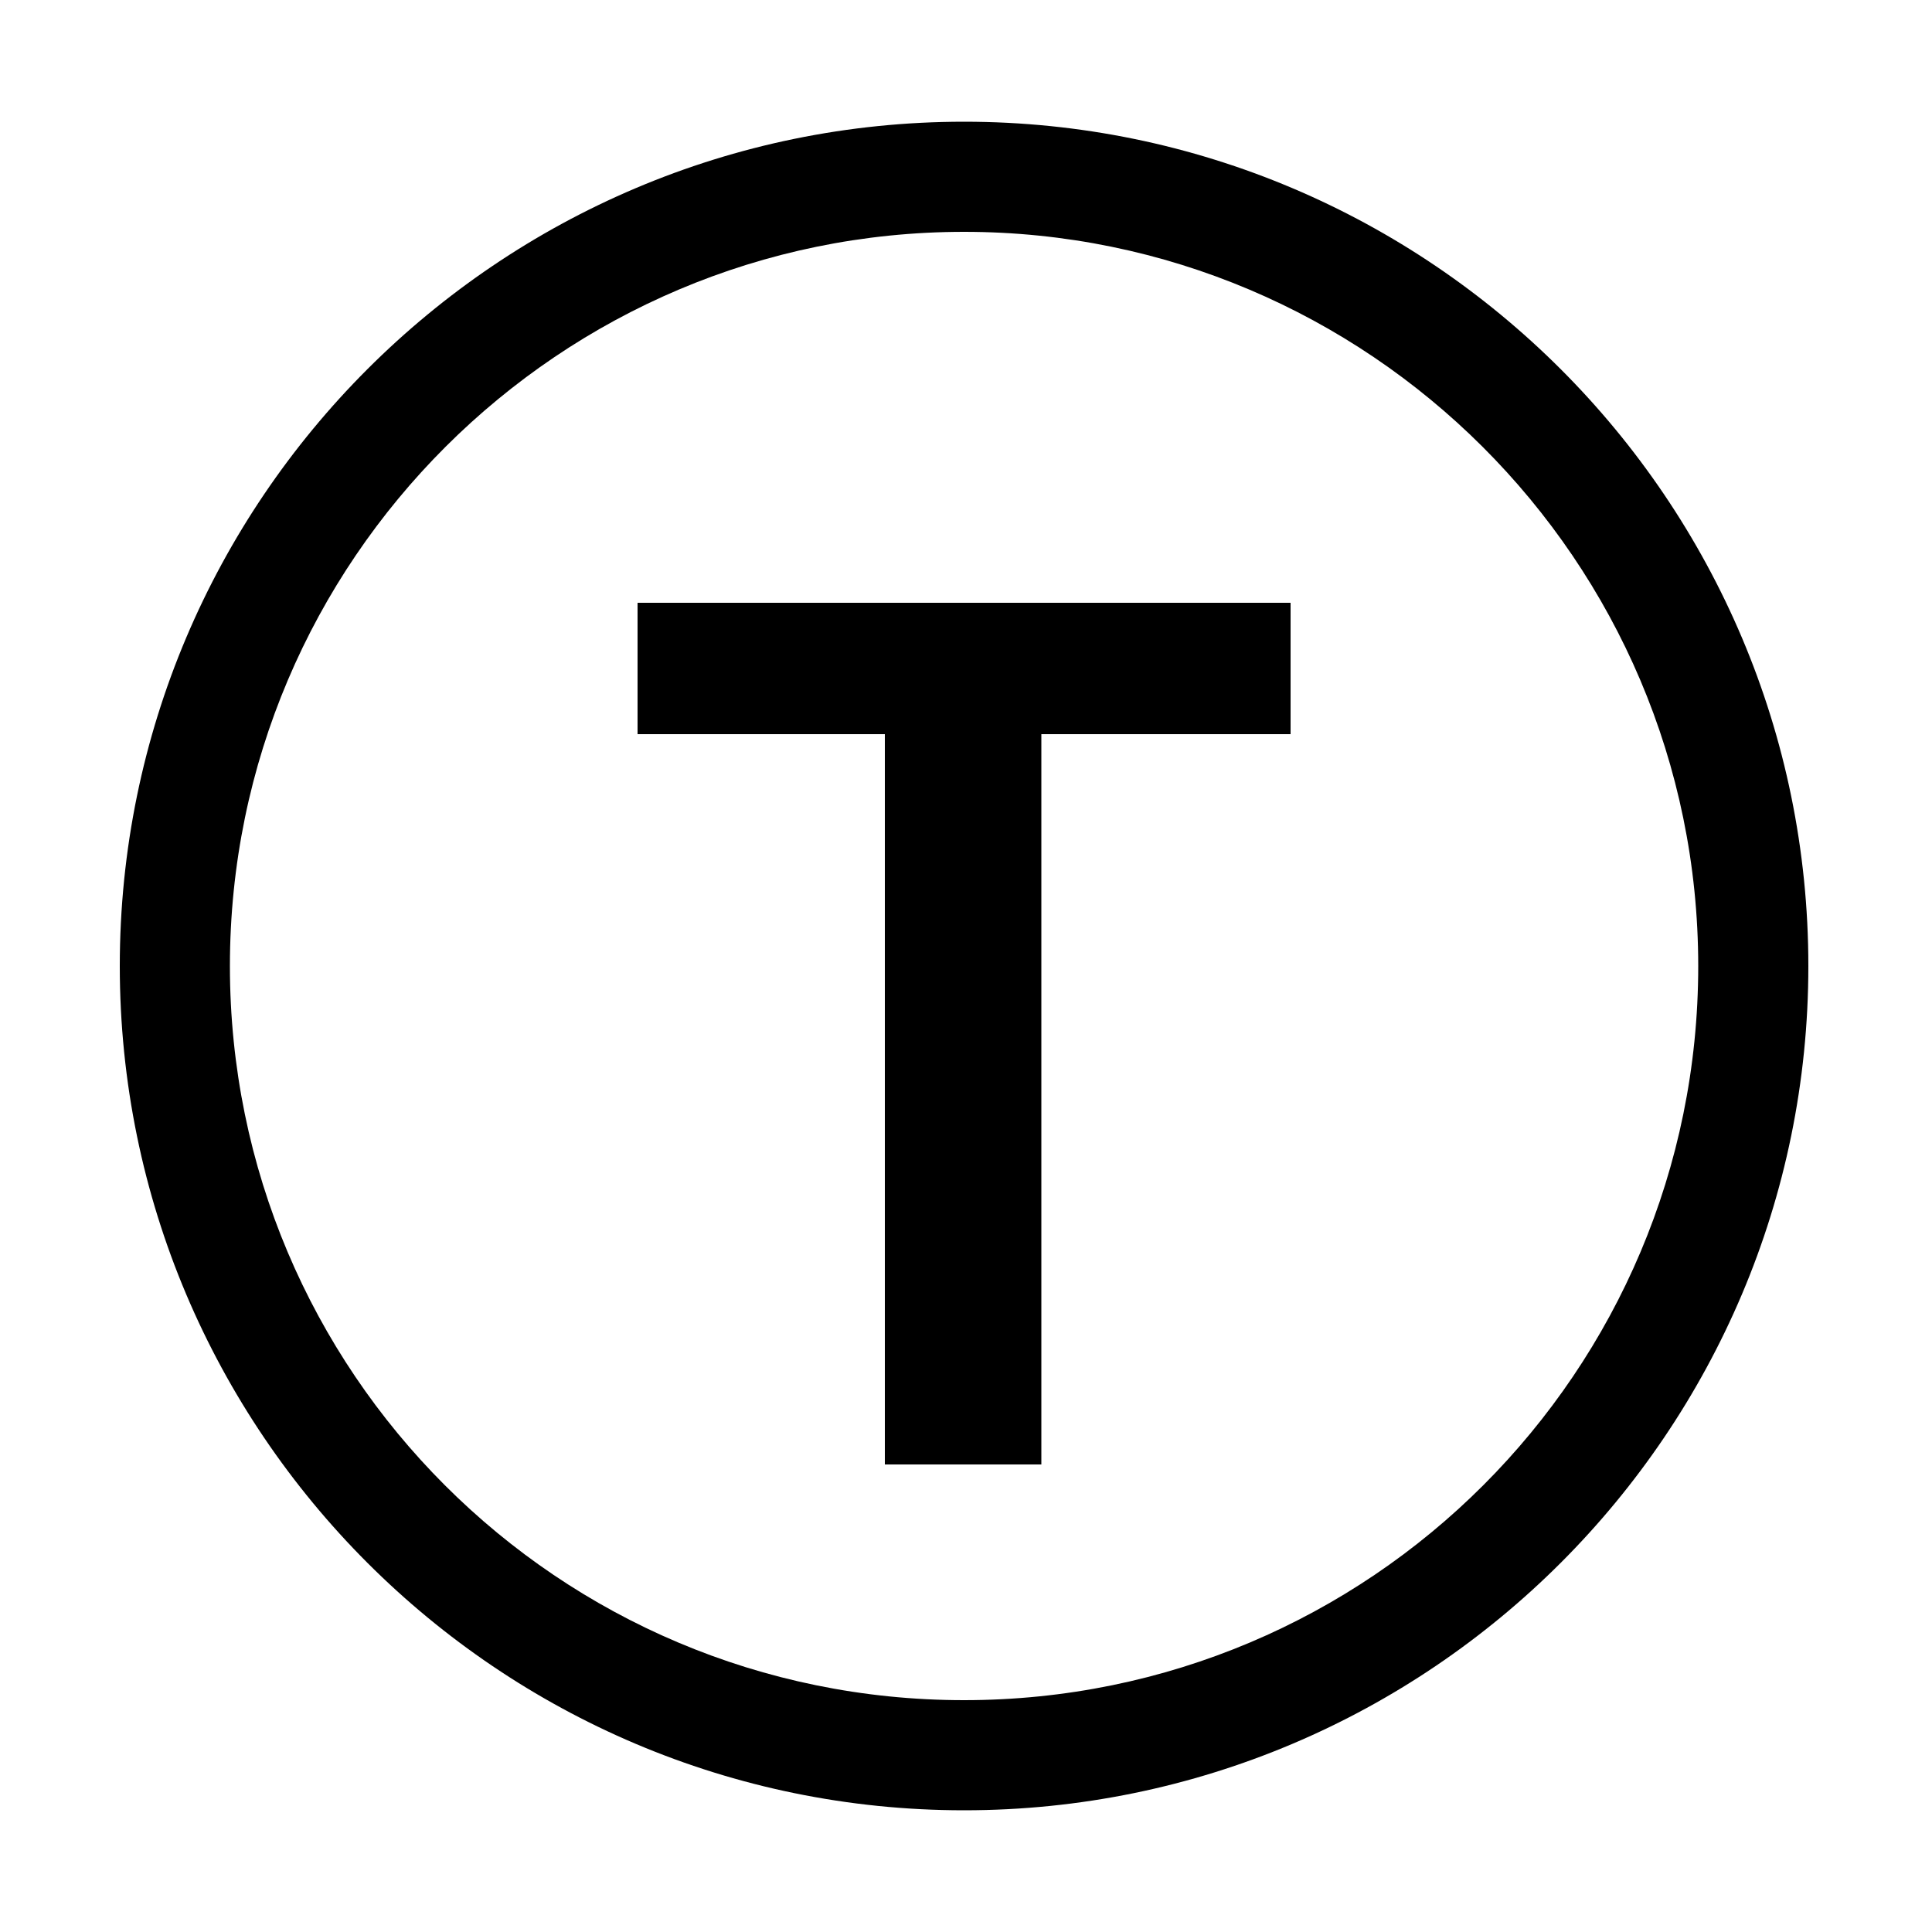
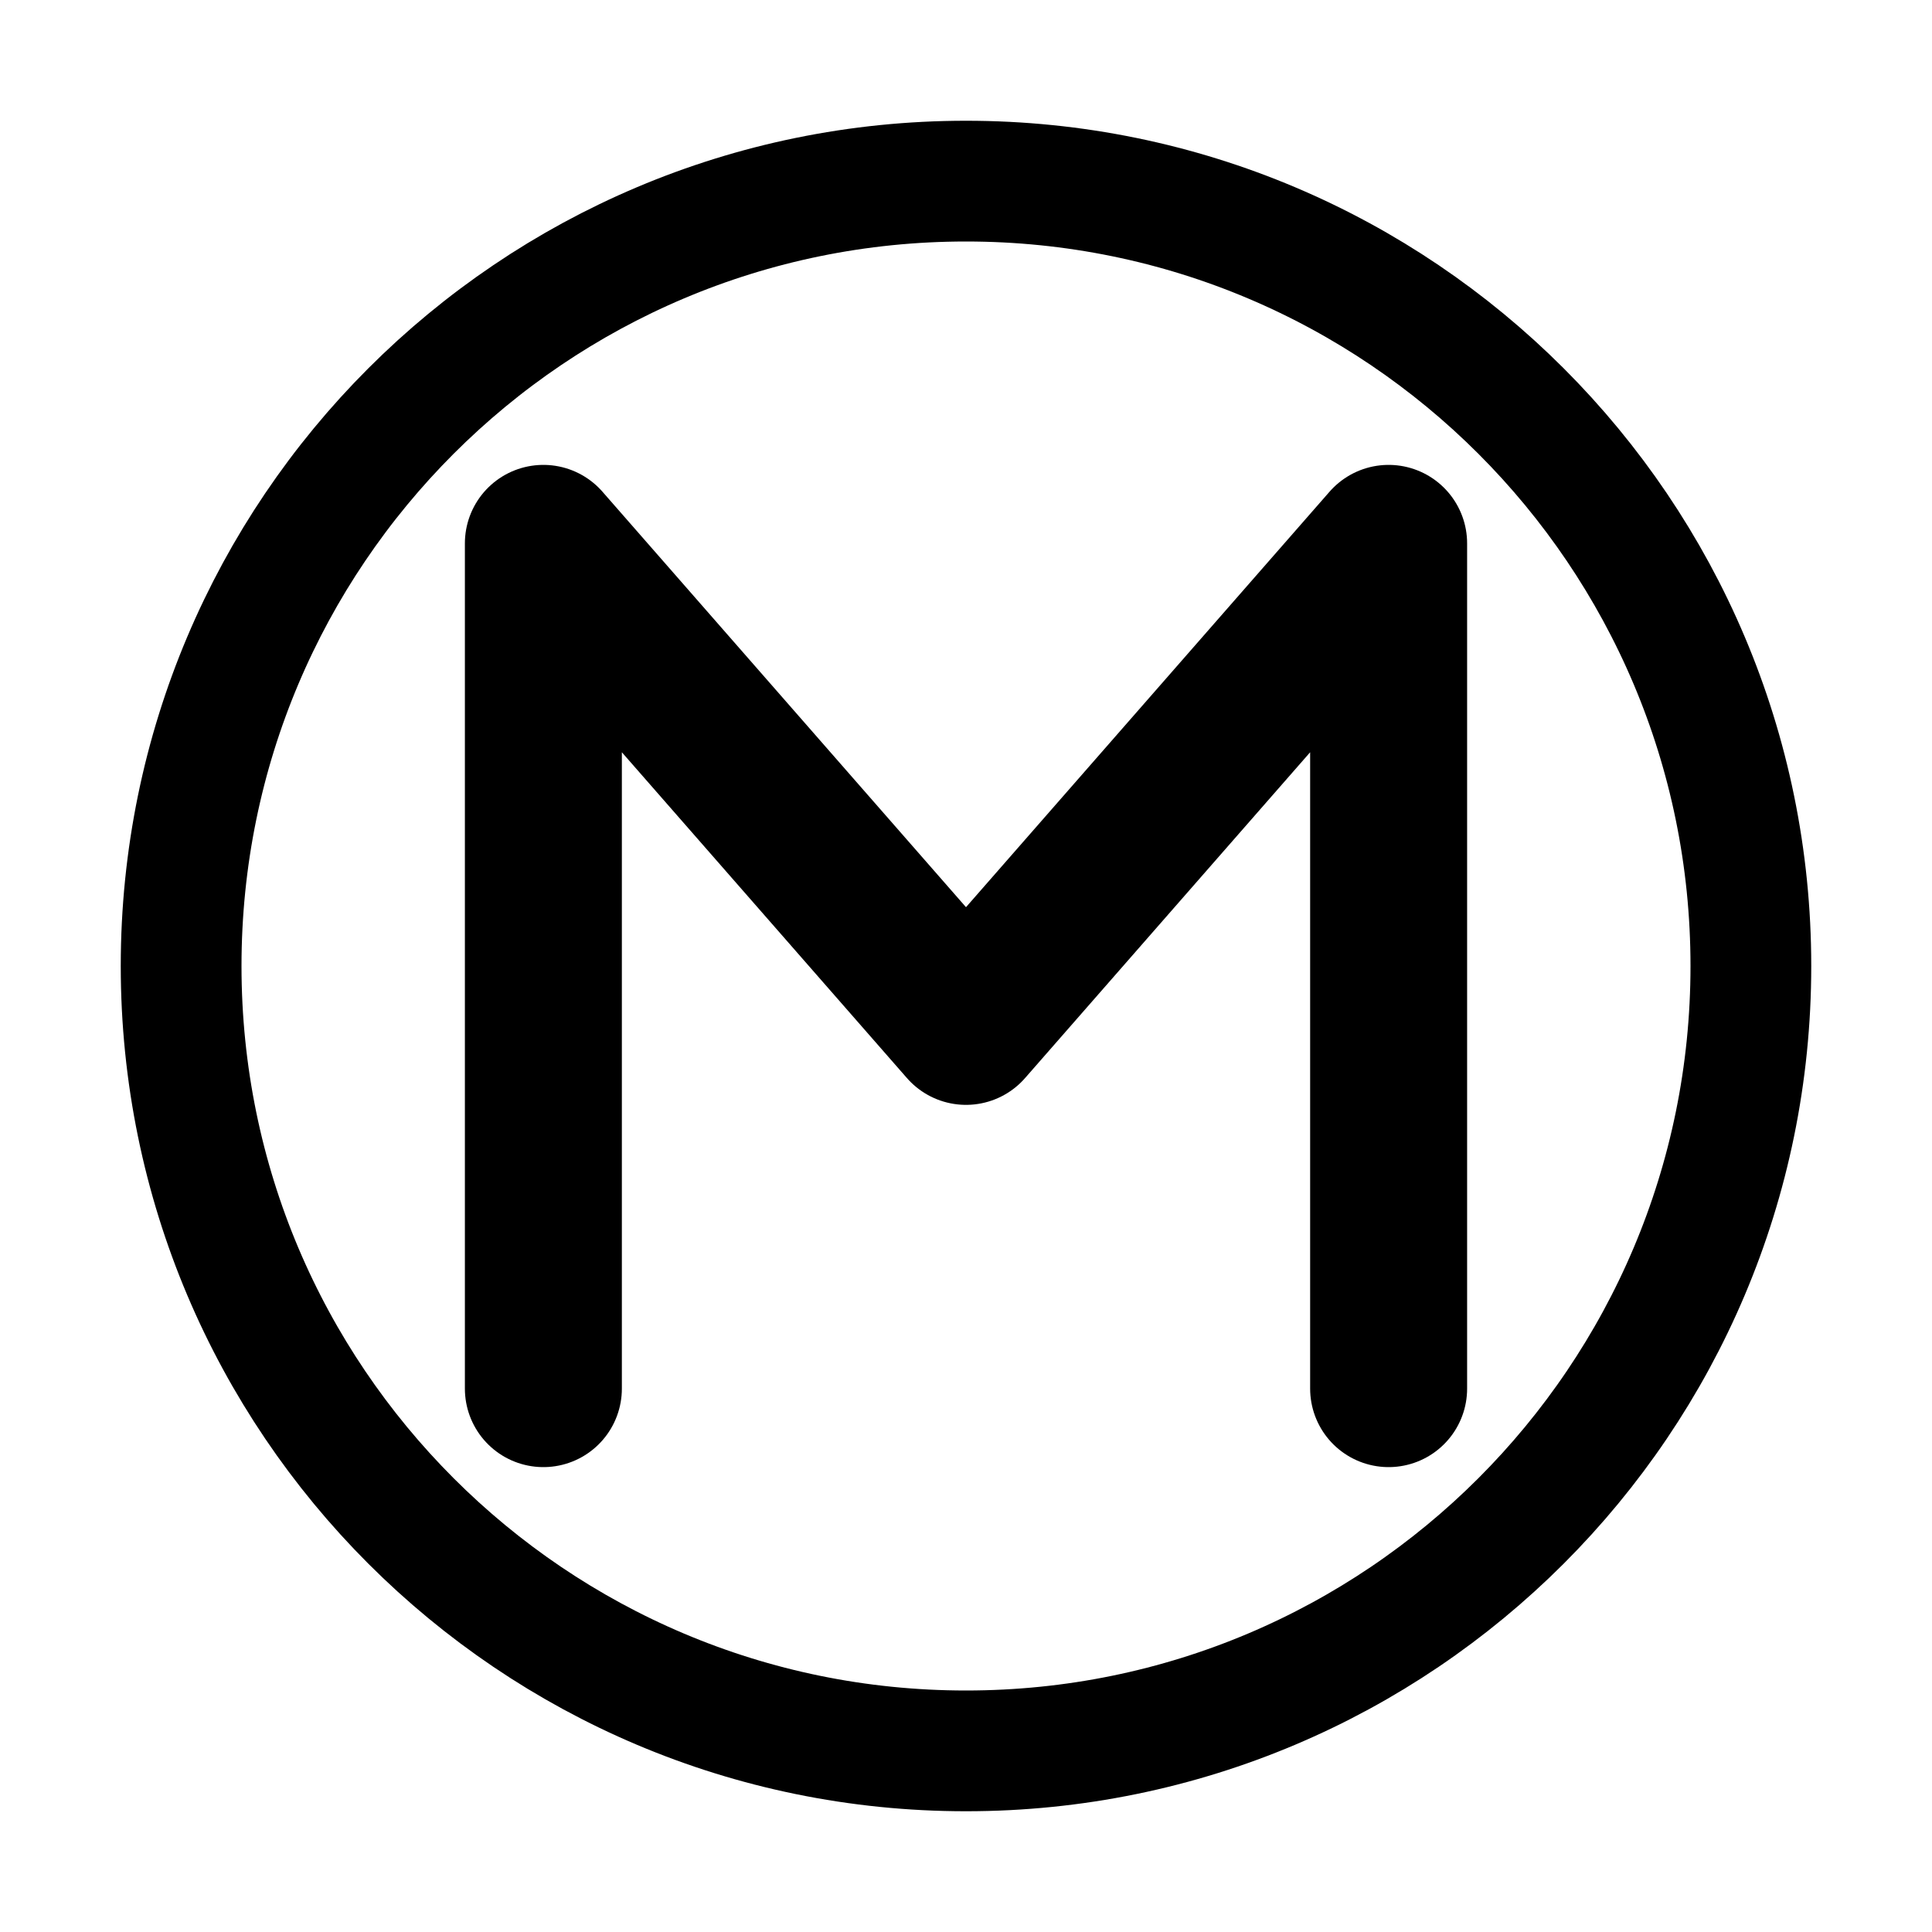
- <svg xmlns="http://www.w3.org/2000/svg" version="1.1" id="icon-icon_subway-withoutBox" viewBox="-909 491 100 100">
-   <polygon points="-863.2,566.8 -855.1,566.8 -855.1,529 -842.2,529 -842.2,522.2 -876,522.2 -876,529 -863.2,529  " />
-   <path d="M-859.1,497.3c-24.1,0-43.7,19.6-43.7,43.7c0,24.1,19.6,43.7,43.7,43.7s43.7-19.6,43.7-43.7C-815.4,516.9-835,497.3-859.1,497.3z M-859.1,503c20.9,0,38,17,38,38s-17,38-38,38s-38-17-38-38S-880,503-859.1,503z" />
+ <svg xmlns="http://www.w3.org/2000/svg" width="16" height="16" viewBox="0 0 16 16" fill="none">
+   <circle cx="8" cy="8" r="6.5" stroke="#000" stroke-width="1" />
+   <polyline points="4.5,11.5 4.5,4.5 8,8.5 11.5,4.5 11.5,11.5" stroke="#000" stroke-width="1.3" stroke-linecap="round" stroke-linejoin="round" fill="none" />
</svg>
